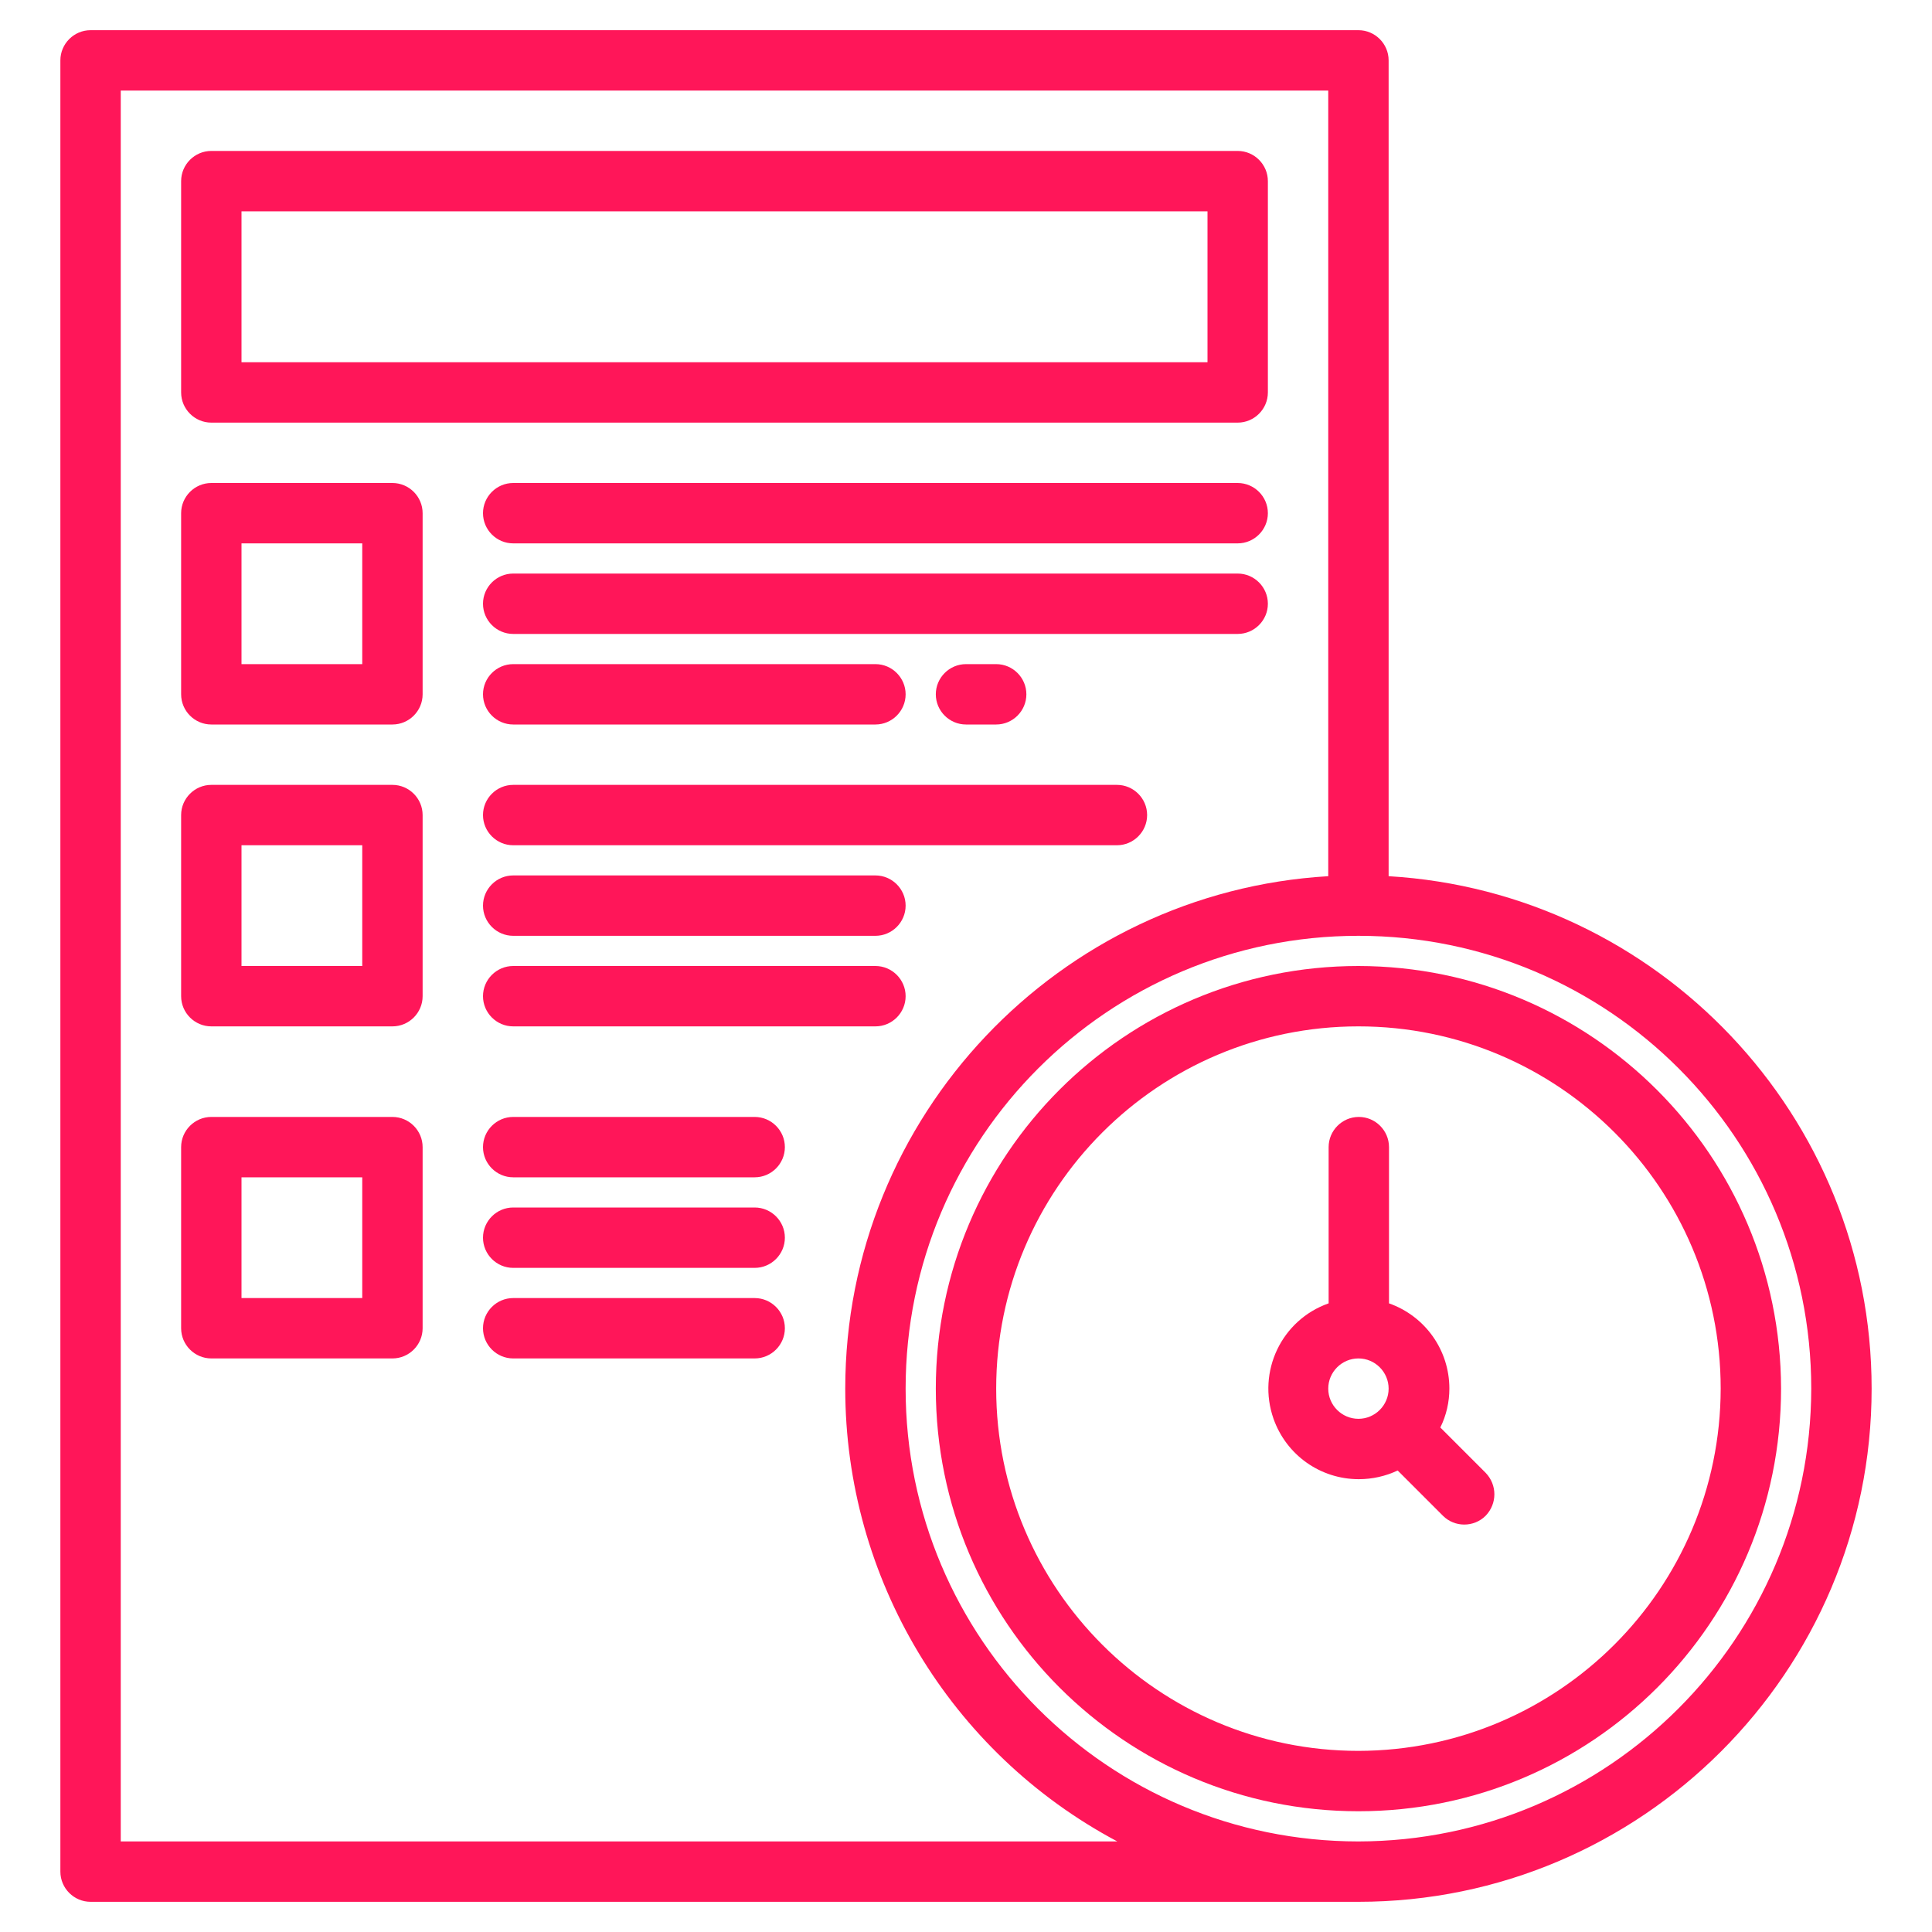
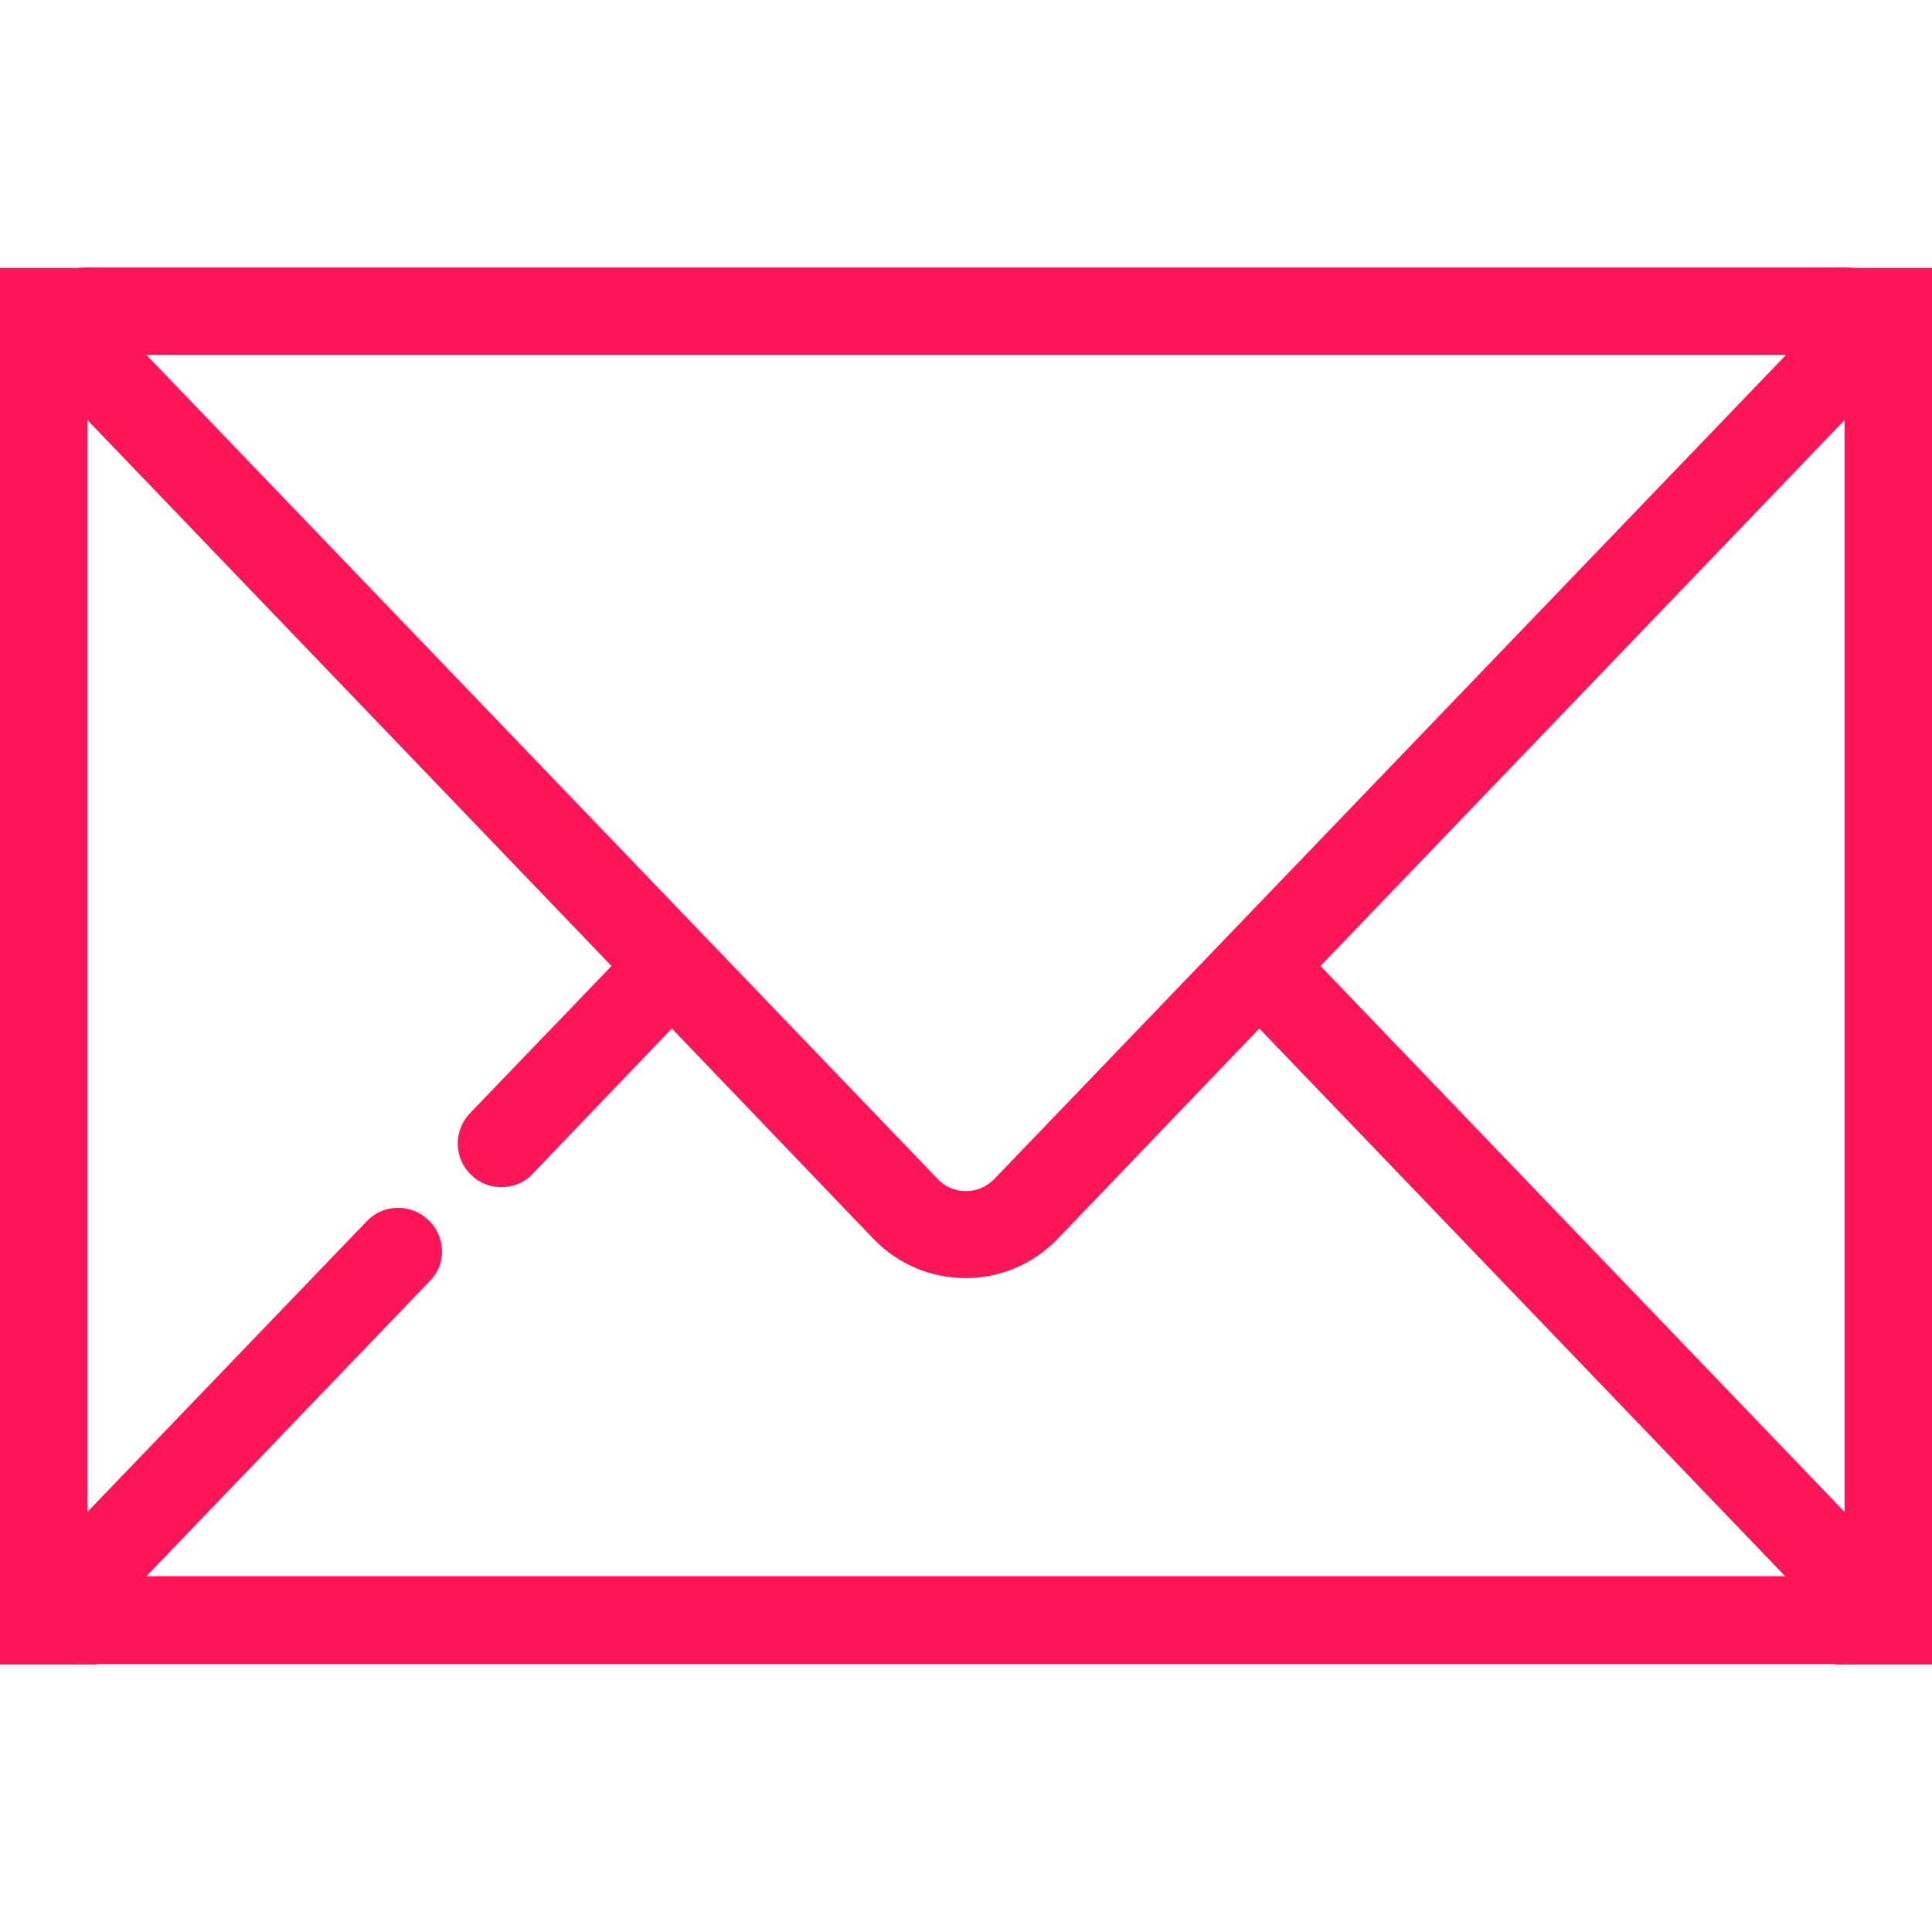
- <svg xmlns="http://www.w3.org/2000/svg" version="1.1" id="Layer_1" x="0px" y="0px" viewBox="-243 245 512 512" style="enable-background:new -243 245 512 512;" xml:space="preserve">
+ <svg xmlns="http://www.w3.org/2000/svg" version="1.1" id="Capa_1" x="0px" y="0px" viewBox="0 0 442 442" style="enable-background:new 0 0 442 442;" xml:space="preserve">
  <style type="text/css">
	.st0{fill:#FF1659;}
</style>
-   <g>
-     <path class="st0" d="M125,477.2V261c0-4.4-3.6-8-8-8h-336c-4.4,0-8,3.6-8,8v480c0,4.4,3.6,8,8,8h336c75,0,136-61,136-136   C253,540.7,196.3,481.4,125,477.2z M-211,733V269h320v208.2C37.7,481.4-19,540.7-19,613c0,50.2,27.7,96.4,72.1,120H-211z M117,733   C50.7,733-3,679.3-3,613s53.7-120,120-120s120,53.7,120,120C236.9,679.2,183.2,732.9,117,733z" />
-     <path class="st0" d="M117,501C55.1,501,5,551.1,5,613s50.1,112,112,112s112-50.1,112-112C228.9,551.2,178.8,501.1,117,501z    M117,709c-53,0-96-43-96-96s43-96,96-96s96,43,96,96C212.9,666,170,708.9,117,709z" />
-     <path class="st0" d="M150.7,635.3l-12-12c1.6-3.2,2.4-6.8,2.4-10.3c0-10.2-6.4-19.2-16-22.6V549c0-4.4-3.6-8-8-8s-8,3.6-8,8v41.4   c-12.5,4.4-19,18.1-14.6,30.6c3.4,9.6,12.4,16,22.6,16c3.6,0,7.1-0.8,10.3-2.3l12,12c3.1,3.1,8.2,3.1,11.3,0   C153.8,643.5,153.8,638.5,150.7,635.3z M117,621c-4.4,0-8-3.6-8-8s3.6-8,8-8c4.4,0,8,3.6,8,8S121.4,621,117,621z" />
-     <path class="st0" d="M-187,357H85c4.4,0,8-3.6,8-8v-56c0-4.4-3.6-8-8-8h-272c-4.4,0-8,3.6-8,8v56C-195,353.4-191.4,357-187,357z    M-179,301H77v40h-256V301z" />
-     <path class="st0" d="M-139,373h-48c-4.4,0-8,3.6-8,8v48c0,4.4,3.6,8,8,8h48c4.4,0,8-3.6,8-8v-48C-131,376.6-134.6,373-139,373z    M-147,421h-32v-32h32V421z" />
-     <path class="st0" d="M85,373h-192c-4.4,0-8,3.6-8,8s3.6,8,8,8H85c4.4,0,8-3.6,8-8S89.4,373,85,373z" />
-     <path class="st0" d="M85,397h-192c-4.4,0-8,3.6-8,8s3.6,8,8,8H85c4.4,0,8-3.6,8-8S89.4,397,85,397z" />
-     <path class="st0" d="M-107,437h96c4.4,0,8-3.6,8-8s-3.6-8-8-8h-96c-4.4,0-8,3.6-8,8S-111.4,437-107,437z" />
-     <path class="st0" d="M-139,453h-48c-4.4,0-8,3.6-8,8v48c0,4.4,3.6,8,8,8h48c4.4,0,8-3.6,8-8v-48C-131,456.6-134.6,453-139,453z    M-147,501h-32v-32h32V501z" />
-     <path class="st0" d="M53,453h-160c-4.4,0-8,3.6-8,8s3.6,8,8,8H53c4.4,0,8-3.6,8-8S57.4,453,53,453z" />
-     <path class="st0" d="M-11,477h-96c-4.4,0-8,3.6-8,8s3.6,8,8,8h96c4.4,0,8-3.6,8-8S-6.6,477-11,477z" />
-     <path class="st0" d="M-11,501h-96c-4.4,0-8,3.6-8,8c0,4.4,3.6,8,8,8h96c4.4,0,8-3.6,8-8S-6.6,501-11,501z" />
-     <path class="st0" d="M-139,541h-48c-4.4,0-8,3.6-8,8v48c0,4.4,3.6,8,8,8h48c4.4,0,8-3.6,8-8v-48C-131,544.6-134.6,541-139,541z    M-147,589h-32v-32h32V589z" />
-     <path class="st0" d="M-43,541h-64c-4.4,0-8,3.6-8,8s3.6,8,8,8h64c4.4,0,8-3.6,8-8S-38.6,541-43,541z" />
-     <path class="st0" d="M-43,565h-64c-4.4,0-8,3.6-8,8s3.6,8,8,8h64c4.4,0,8-3.6,8-8S-38.6,565-43,565z" />
-     <path class="st0" d="M-43,589h-64c-4.4,0-8,3.6-8,8s3.6,8,8,8h64c4.4,0,8-3.6,8-8S-38.6,589-43,589z" />
-     <path class="st0" d="M21,437c4.4,0,8-3.6,8-8s-3.6-8-8-8h-8c-4.4,0-8,3.6-8,8s3.6,8,8,8H21z" />
-   </g>
+   <path class="st0" d="M442,360.8V81.2c0-5.2-2-9.9-5.2-13.4c0-0.1-0.1-0.1-0.2-0.2c-3.7-3.9-8.8-6.4-14.6-6.4H20  c-5.8,0-10.9,2.5-14.6,6.4c-0.1,0.1-0.1,0.1-0.2,0.2C2,71.4,0,76.1,0,81.2v279.5c0,5.2,2,9.9,5.2,13.4c0,0.1,0.1,0.1,0.1,0.2  c3.7,3.9,8.9,6.4,14.6,6.4h402c5.8,0,11-2.5,14.6-6.4c0.1-0.1,0.1-0.1,0.2-0.2C440,370.6,442,365.9,442,360.8z M98,279.1  c-4-3.8-10.3-3.7-14.1,0.3L20,345.9V96.1L139.9,221l-32.4,33.7c-3.8,4-3.7,10.3,0.3,14.1c1.9,1.9,4.4,2.8,6.9,2.8  c2.6,0,5.3-1,7.2-3.1l31.8-33.2l46.1,48.1c5.6,5.8,13.1,9,21.1,9s15.5-3.2,21.1-9l46.1-48.1l120.3,125.3H33.5l64.9-67.6  C102.2,289.2,102,282.9,98,279.1z M227.6,269.6c-1.8,1.9-4.1,2.9-6.6,2.9s-4.9-1-6.6-2.9L33.5,81.2h375.1L227.6,269.6z M302.1,221  L422,96.1l0,249.8L302.1,221z" />
+   <rect y="61.3" class="st0" width="22.2" height="20" />
+   <rect y="360.8" class="st0" width="22.2" height="20" />
+   <rect x="419.8" y="360.8" class="st0" width="22.2" height="20" />
+   <rect x="419.8" y="61.3" class="st0" width="22.2" height="20" />
</svg>
